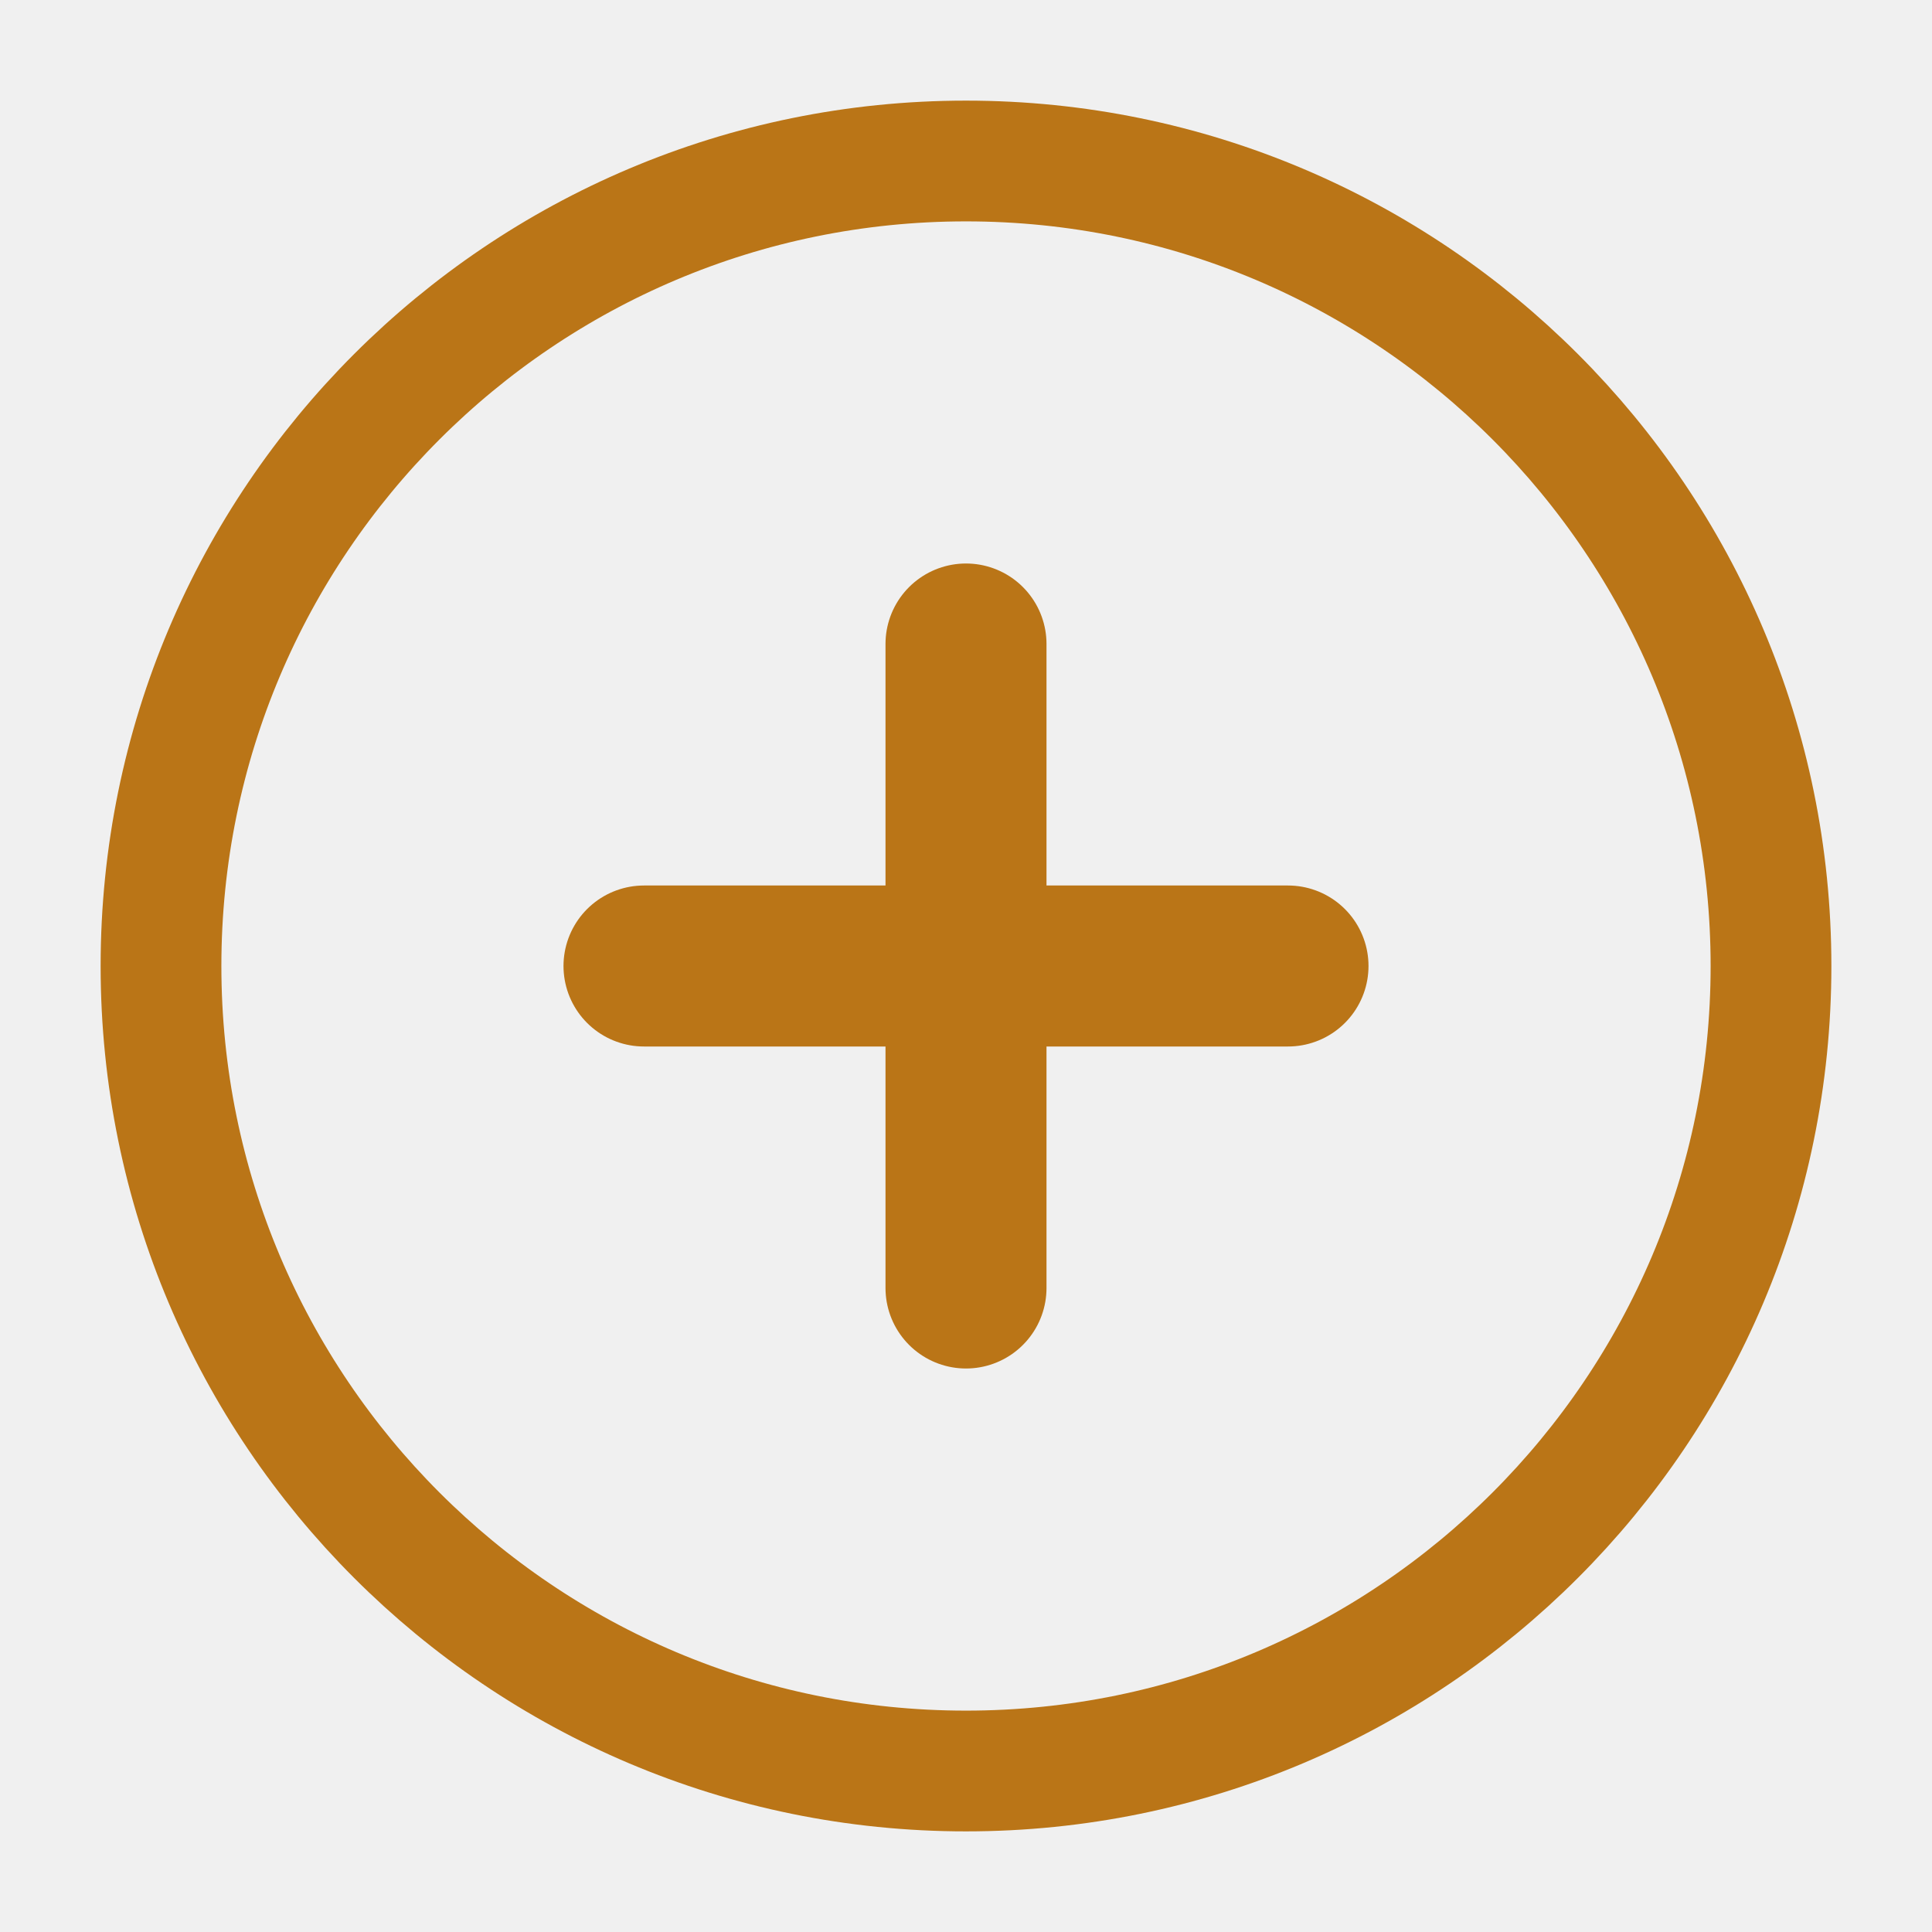
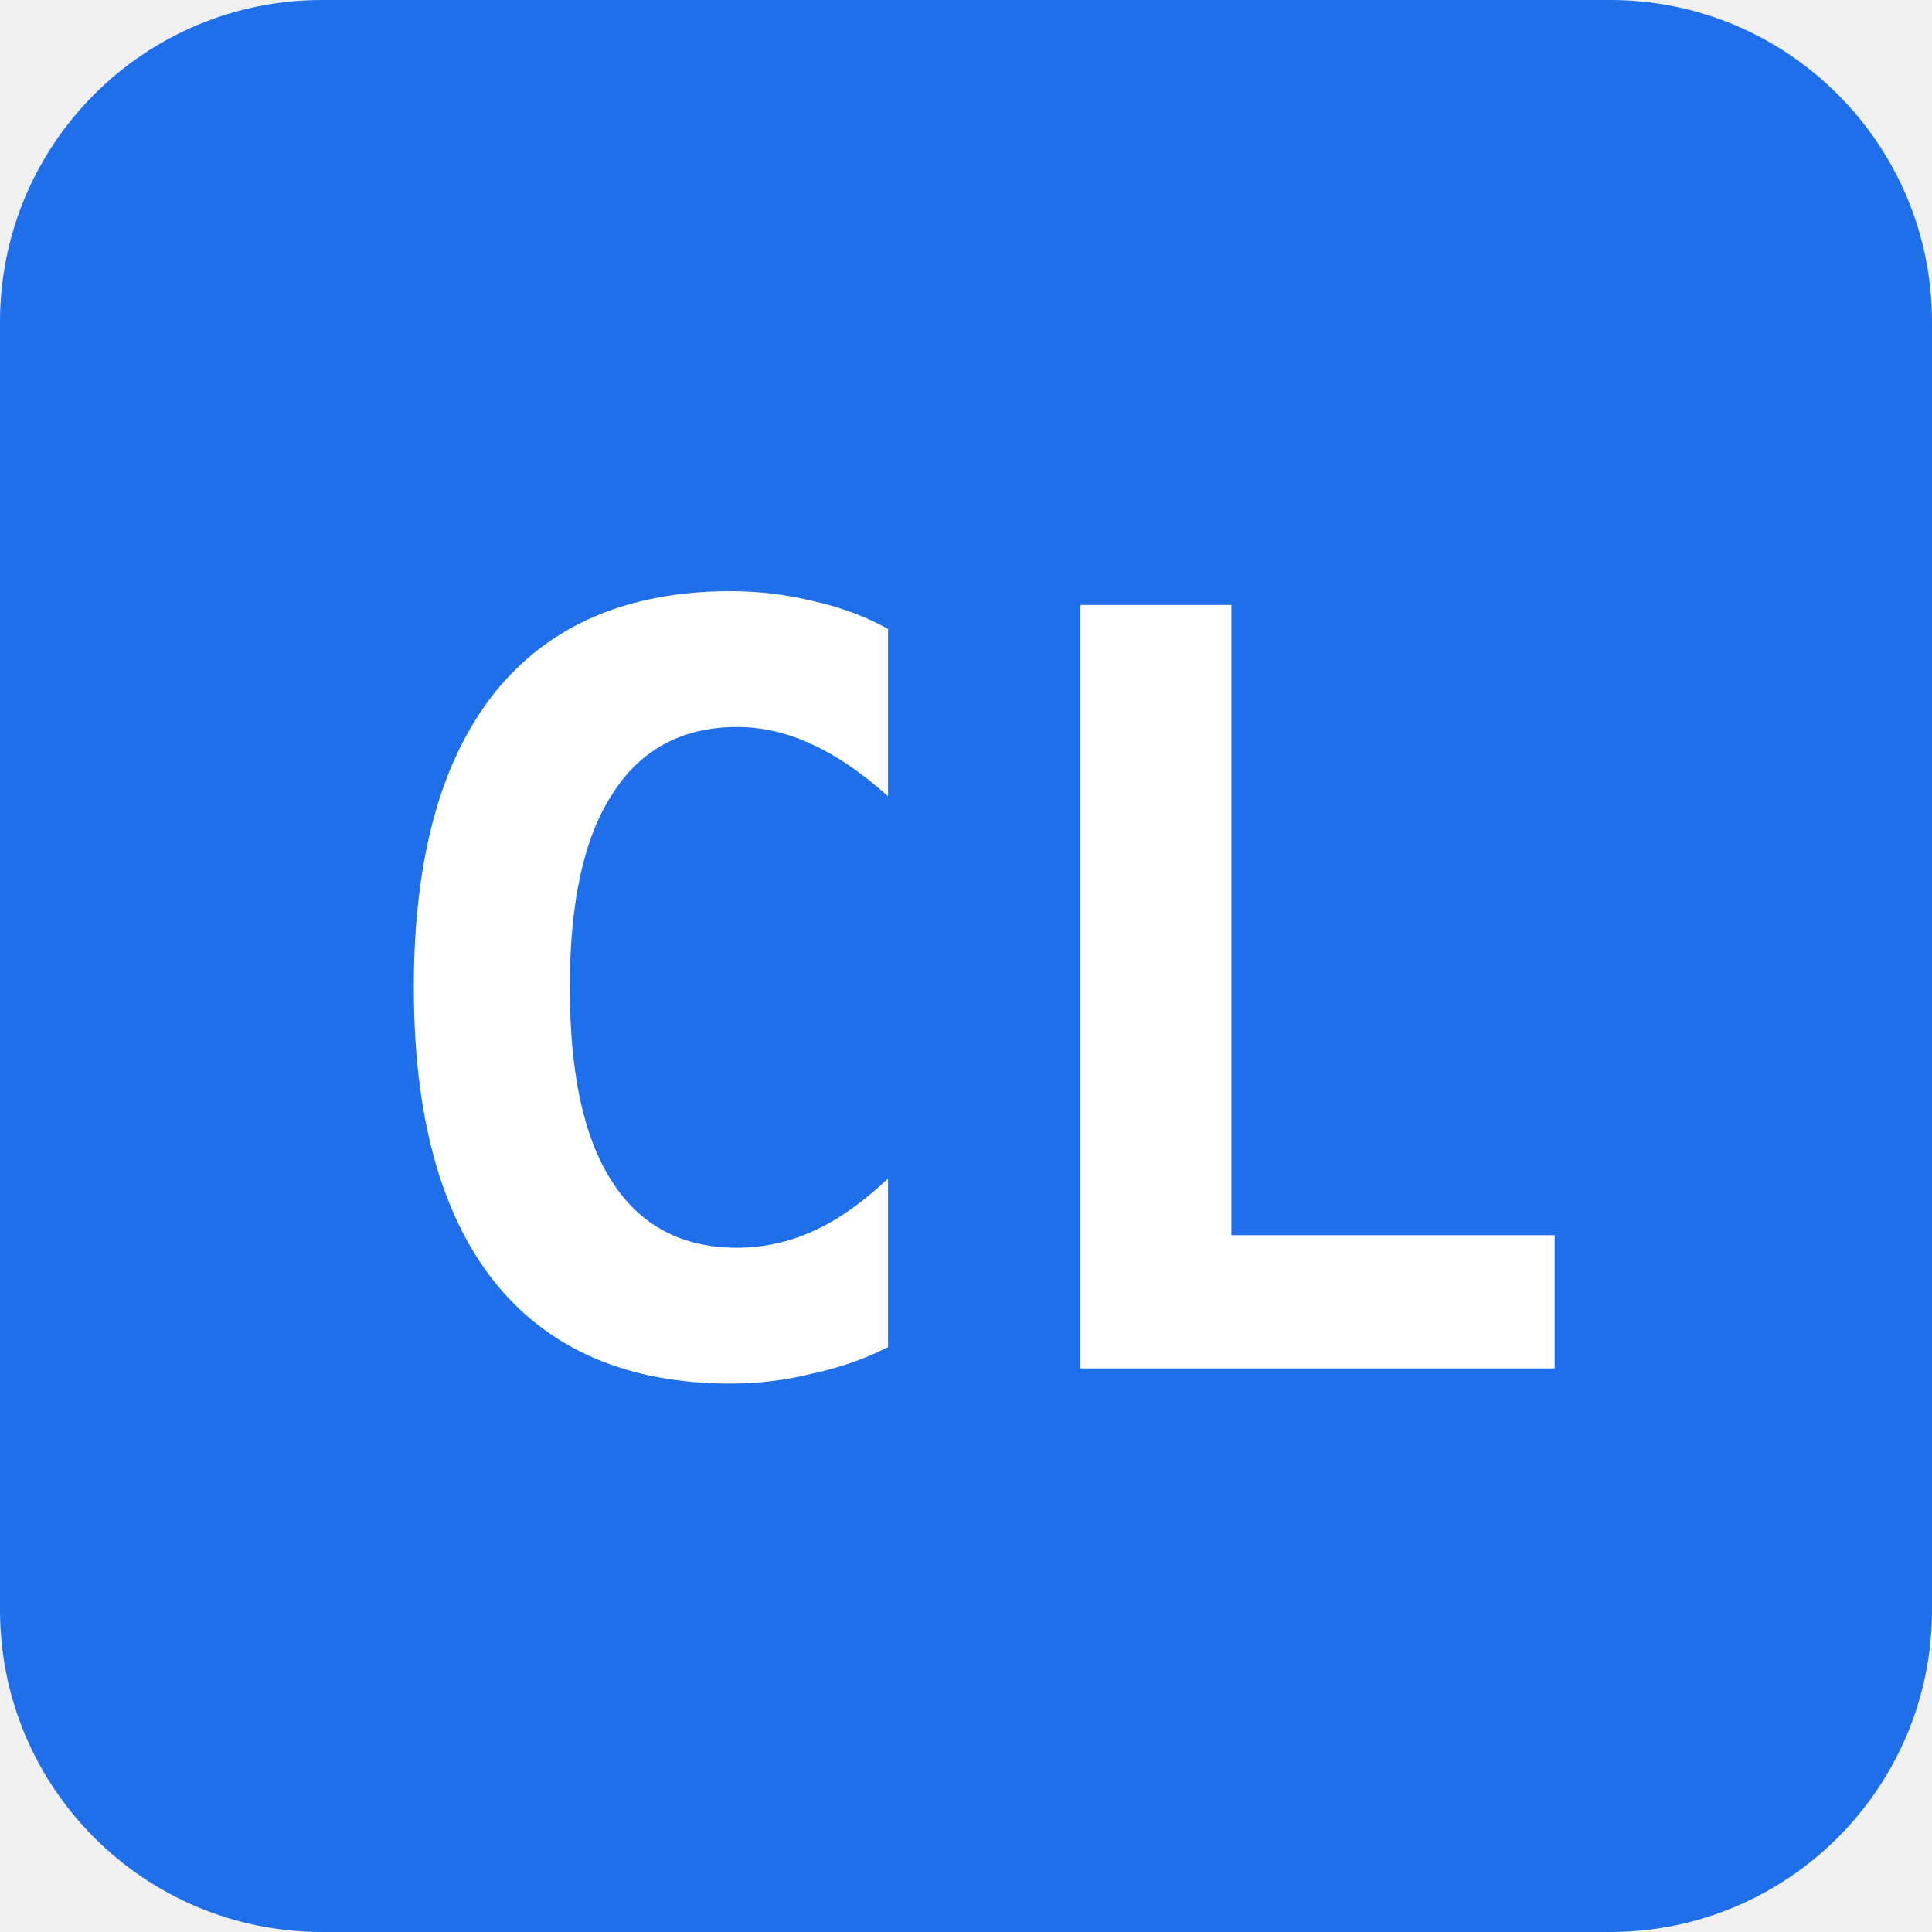
- <svg xmlns="http://www.w3.org/2000/svg" viewBox="0 0 24 24" fill="none">
-   <circle cx="12" cy="12" r="10" stroke="#BA7517" stroke-width="1.5" />
-   <path d="M8 12h8M12 8v8" stroke="#BA7517" stroke-width="2" stroke-linecap="round" />
+ <svg xmlns="http://www.w3.org/2000/svg" viewBox="0 0 24 24" width="24" height="24">
+   <rect width="24" height="24" rx="4" fill="#1f6feb" />
+   <text x="12" y="17" font-family="monospace" font-size="13" font-weight="bold" text-anchor="middle" fill="white">CL</text>
</svg>
